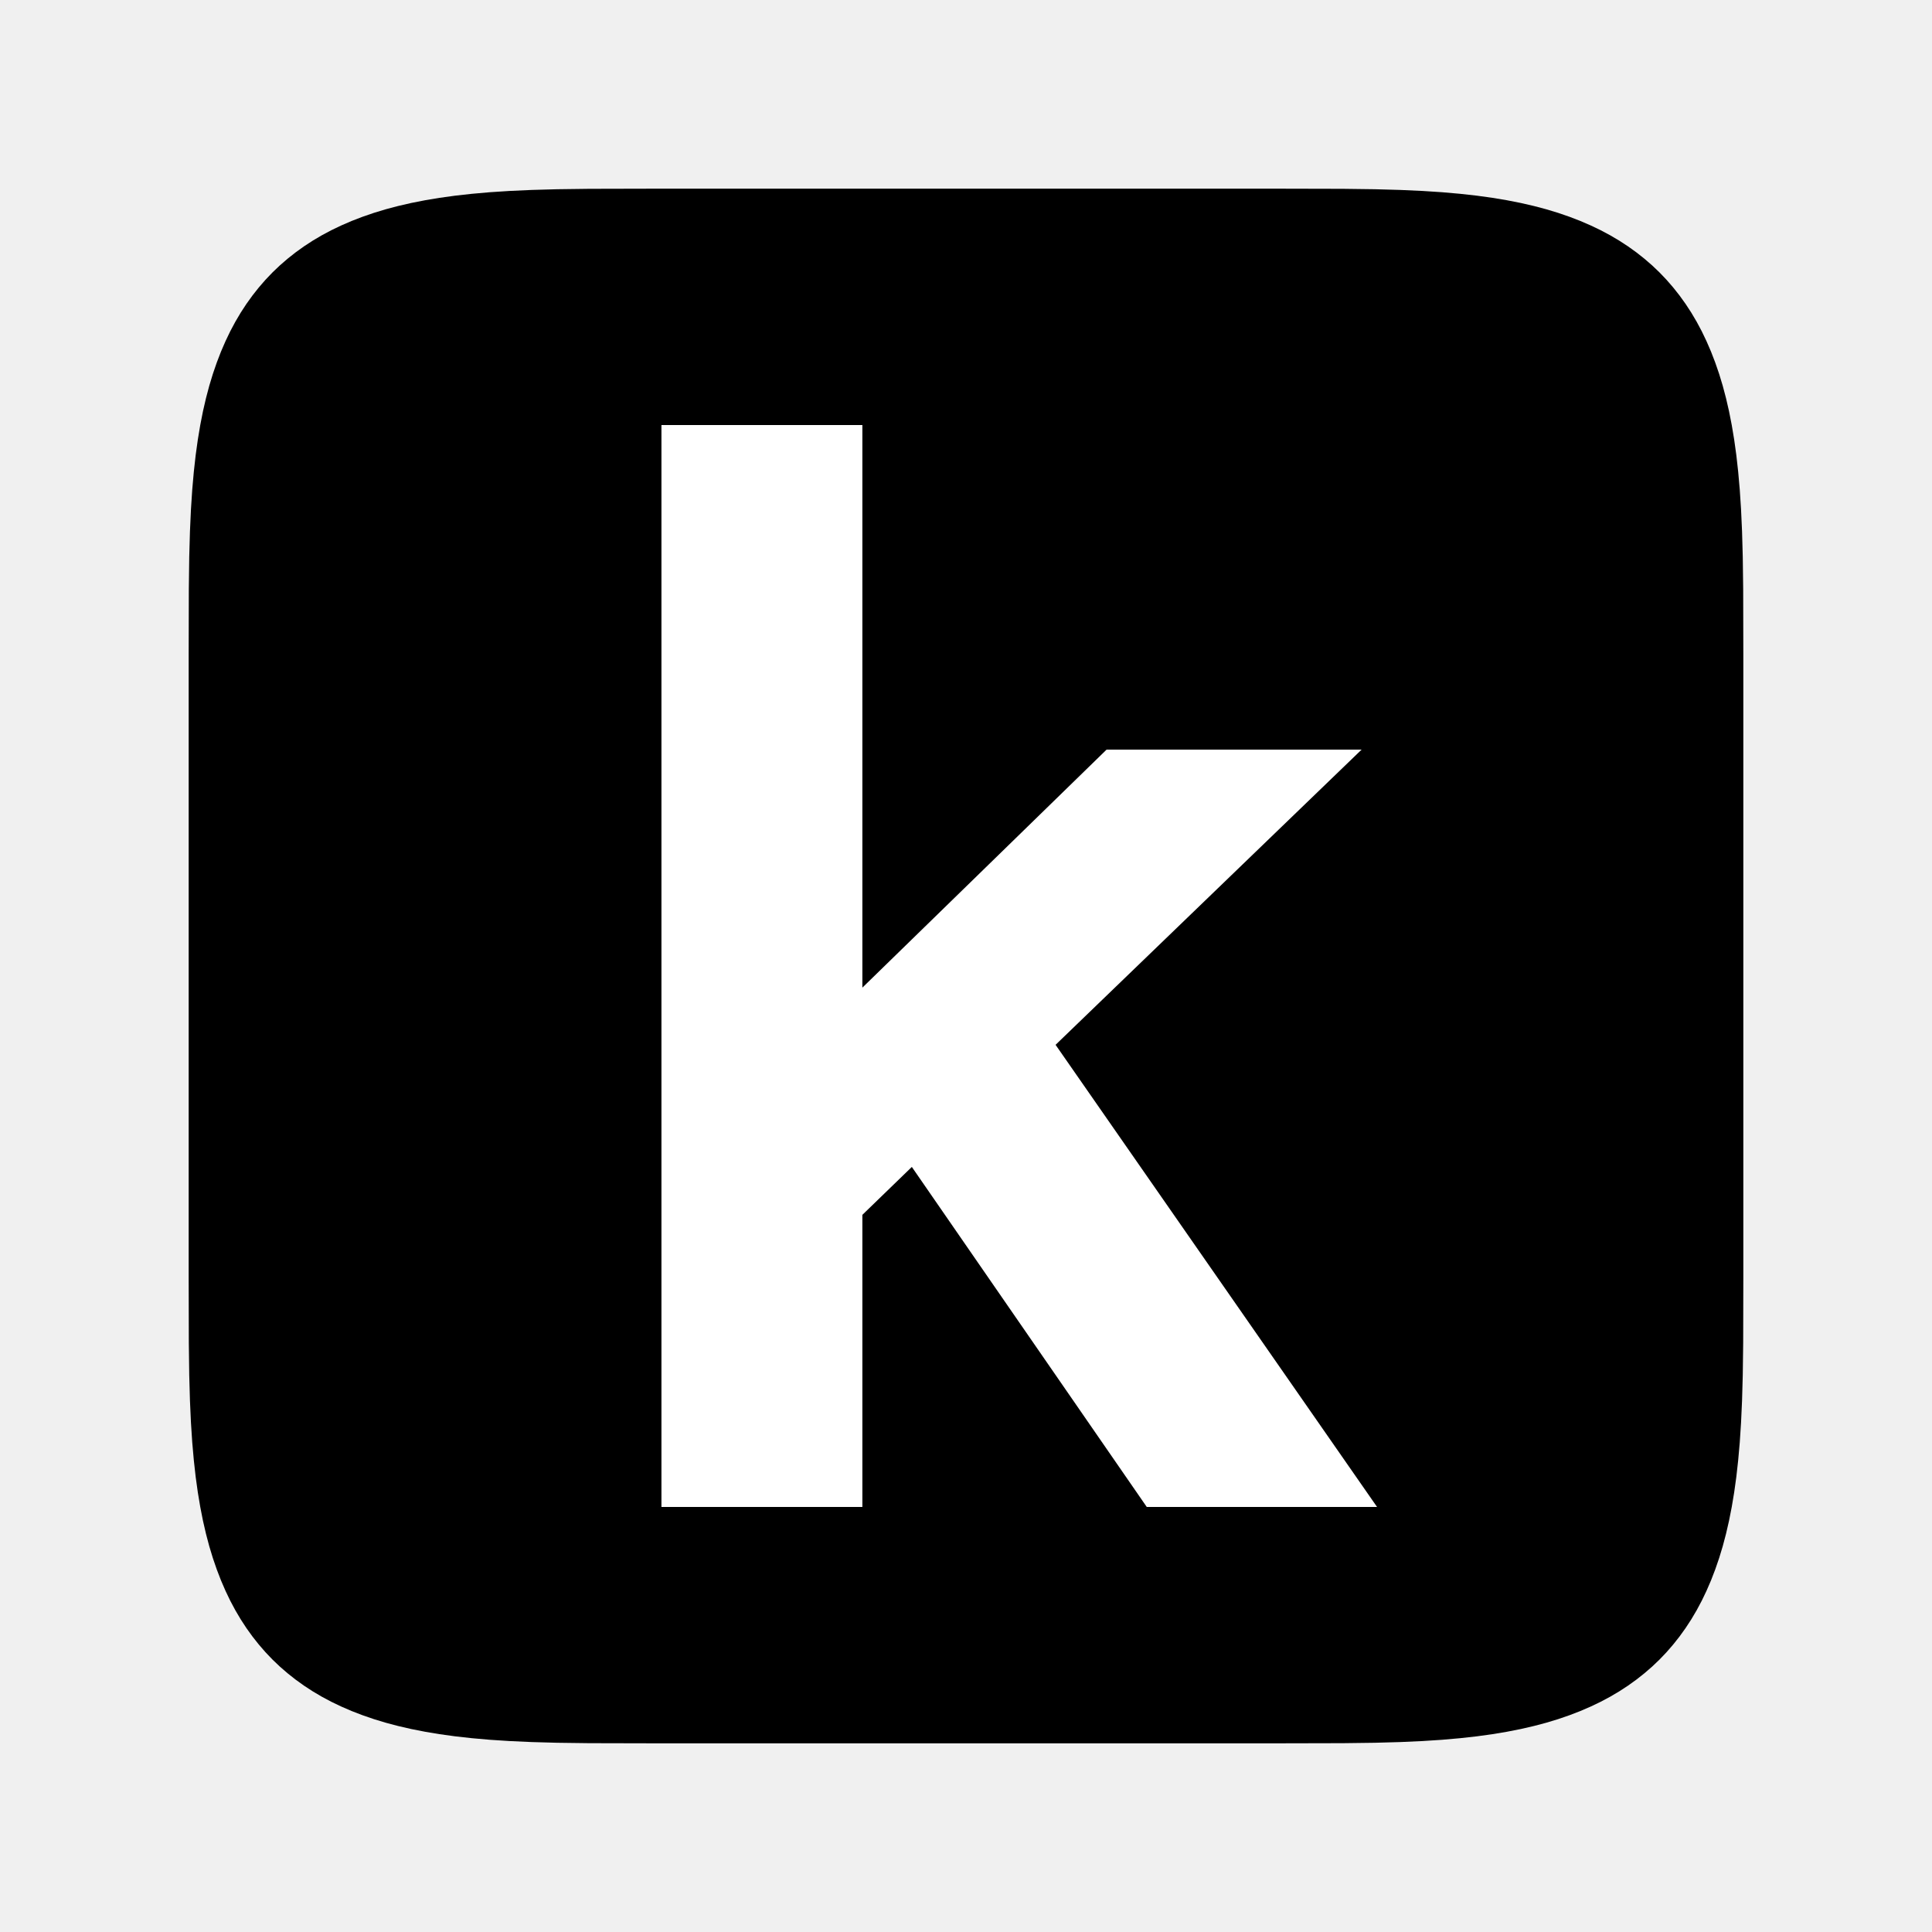
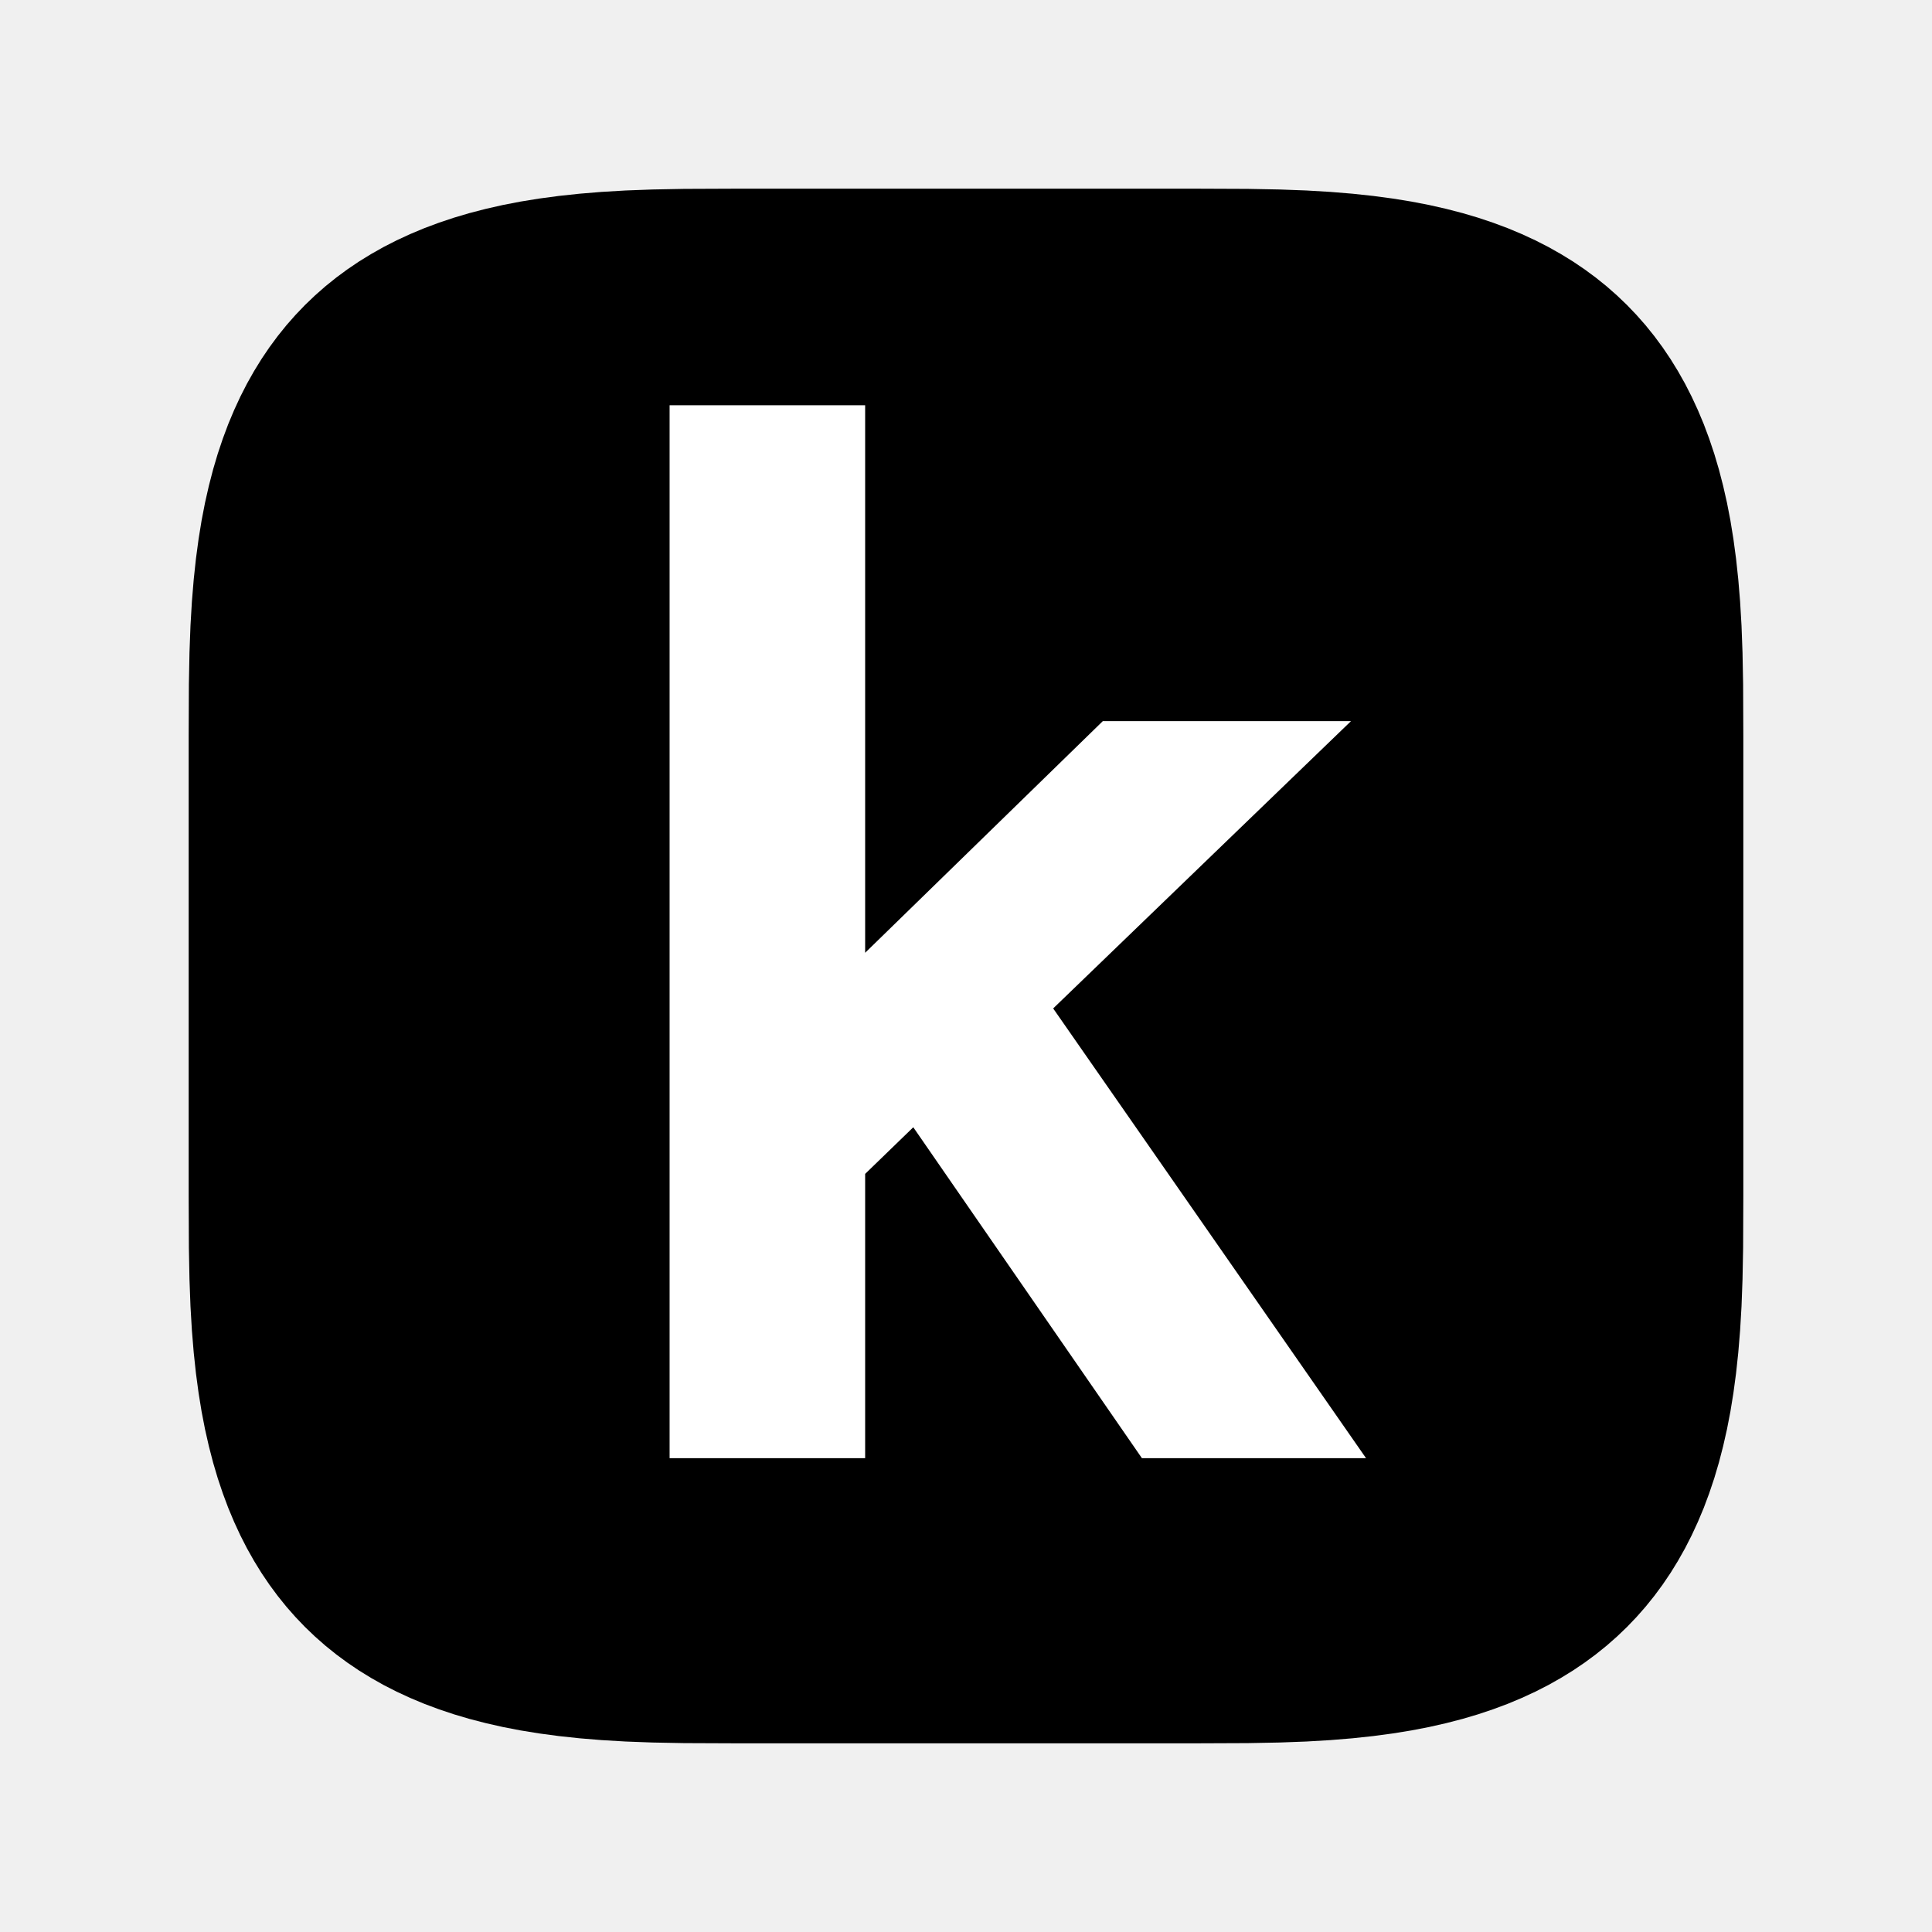
<svg xmlns="http://www.w3.org/2000/svg" width="1024" height="1024" viewBox="0 0 1024 1024">
-   <path d="M 924.00,347.20 L 923.92,312.18 L 923.70,295.17 L 923.32,281.64 L 922.79,269.98 L 922.11,259.56 L 921.27,250.04 L 920.29,241.24 L 919.15,233.01 L 917.86,225.28 L 916.42,217.96 L 914.82,211.02 L 913.07,204.42 L 911.16,198.12 L 909.09,192.11 L 906.87,186.35 L 904.49,180.85 L 901.96,175.57 L 899.26,170.52 L 896.40,165.68 L 893.37,161.04 L 890.18,156.61 L 886.82,152.36 L 883.29,148.29 L 879.59,144.41 L 875.71,140.71 L 871.64,137.18 L 867.39,133.82 L 862.96,130.63 L 858.32,127.60 L 853.48,124.74 L 848.43,122.04 L 843.15,119.51 L 837.65,117.13 L 831.89,114.91 L 825.88,112.84 L 819.58,110.93 L 812.98,109.18 L 806.04,107.58 L 798.72,106.14 L 790.99,104.85 L 782.76,103.71 L 773.96,102.73 L 764.44,101.89 L 754.02,101.21 L 742.36,100.68 L 728.83,100.30 L 711.82,100.08 L 676.80,100.00 L 347.20,100.00 L 312.18,100.08 L 295.17,100.30 L 281.64,100.68 L 269.98,101.21 L 259.56,101.89 L 250.04,102.73 L 241.24,103.71 L 233.01,104.85 L 225.28,106.14 L 217.96,107.58 L 211.02,109.18 L 204.42,110.93 L 198.12,112.84 L 192.11,114.91 L 186.35,117.13 L 180.85,119.51 L 175.57,122.04 L 170.52,124.74 L 165.68,127.60 L 161.04,130.63 L 156.61,133.82 L 152.36,137.18 L 148.29,140.71 L 144.41,144.41 L 140.71,148.29 L 137.18,152.36 L 133.82,156.61 L 130.63,161.04 L 127.60,165.68 L 124.74,170.52 L 122.04,175.57 L 119.51,180.85 L 117.13,186.35 L 114.91,192.11 L 112.84,198.12 L 110.93,204.42 L 109.18,211.02 L 107.58,217.96 L 106.14,225.28 L 104.85,233.01 L 103.71,241.24 L 102.73,250.04 L 101.89,259.56 L 101.21,269.98 L 100.68,281.64 L 100.30,295.17 L 100.08,312.18 L 100.00,347.20 L 100.00,676.80 L 100.08,711.82 L 100.30,728.83 L 100.68,742.36 L 101.21,754.02 L 101.89,764.44 L 102.73,773.96 L 103.71,782.76 L 104.85,790.99 L 106.14,798.72 L 107.58,806.04 L 109.18,812.98 L 110.93,819.58 L 112.84,825.88 L 114.91,831.89 L 117.13,837.65 L 119.51,843.15 L 122.04,848.43 L 124.74,853.48 L 127.60,858.32 L 130.63,862.96 L 133.82,867.39 L 137.18,871.64 L 140.71,875.71 L 144.41,879.59 L 148.29,883.29 L 152.36,886.82 L 156.61,890.18 L 161.04,893.37 L 165.68,896.40 L 170.52,899.26 L 175.57,901.96 L 180.85,904.49 L 186.35,906.87 L 192.11,909.09 L 198.12,911.16 L 204.42,913.07 L 211.02,914.82 L 217.96,916.42 L 225.28,917.86 L 233.01,919.15 L 241.24,920.29 L 250.04,921.27 L 259.56,922.11 L 269.98,922.79 L 281.64,923.32 L 295.17,923.70 L 312.18,923.92 L 347.20,924.00 L 676.80,924.00 L 711.82,923.92 L 728.83,923.70 L 742.36,923.32 L 754.02,922.79 L 764.44,922.11 L 773.96,921.27 L 782.76,920.29 L 790.99,919.15 L 798.72,917.86 L 806.04,916.42 L 812.98,914.82 L 819.58,913.07 L 825.88,911.16 L 831.89,909.09 L 837.65,906.87 L 843.15,904.49 L 848.43,901.96 L 853.48,899.26 L 858.32,896.40 L 862.96,893.37 L 867.39,890.18 L 871.64,886.82 L 875.71,883.29 L 879.59,879.59 L 883.29,875.71 L 886.82,871.64 L 890.18,867.39 L 893.37,862.96 L 896.40,858.32 L 899.26,853.48 L 901.96,848.43 L 904.49,843.15 L 906.87,837.65 L 909.09,831.89 L 911.16,825.88 L 913.07,819.58 L 914.82,812.98 L 916.42,806.04 L 917.86,798.72 L 919.15,790.99 L 920.29,782.76 L 921.27,773.96 L 922.11,764.44 L 922.79,754.02 L 923.32,742.36 L 923.70,728.83 L 923.92,711.82 L 924.00,676.80 Z" fill="#000000" />
-   <path d="M350.579 798.72H457.075V643.891L483.29 618.496L607.808 798.72H729.869L559.475 553.779L721.677 397.312H586.509L457.075 523.469V225.28H350.579Z" fill="#ffffff" />
+   <path d="M 924.00,390.05 L 923.89,362.62 L 923.57,345.83 L 923.04,331.59 L 922.29,318.83 L 921.32,307.07 L 920.14,296.08 L 918.75,285.71 L 917.15,275.85 L 915.33,266.45 L 913.29,257.45 L 911.05,248.81 L 908.59,240.50 L 905.91,232.51 L 903.03,224.80 L 899.92,217.38 L 896.61,210.22 L 893.08,203.31 L 889.33,196.66 L 885.38,190.25 L 881.20,184.07 L 876.81,178.13 L 872.21,172.42 L 867.38,166.93 L 862.34,161.66 L 857.07,156.62 L 851.58,151.79 L 845.87,147.19 L 839.93,142.80 L 833.75,138.62 L 827.34,134.67 L 820.69,130.92 L 813.78,127.39 L 806.62,124.08 L 799.20,120.97 L 791.49,118.09 L 783.50,115.41 L 775.19,112.95 L 766.55,110.71 L 757.55,108.67 L 748.15,106.85 L 738.29,105.25 L 727.92,103.86 L 716.93,102.68 L 705.17,101.71 L 692.41,100.96 L 678.17,100.43 L 661.38,100.11 L 633.95,100.00 L 390.05,100.00 L 362.62,100.11 L 345.83,100.43 L 331.59,100.96 L 318.83,101.71 L 307.07,102.68 L 296.08,103.86 L 285.71,105.25 L 275.85,106.85 L 266.45,108.67 L 257.45,110.71 L 248.81,112.95 L 240.50,115.41 L 232.51,118.09 L 224.80,120.97 L 217.38,124.08 L 210.22,127.39 L 203.31,130.92 L 196.66,134.67 L 190.25,138.62 L 184.07,142.80 L 178.13,147.19 L 172.42,151.79 L 166.93,156.62 L 161.66,161.66 L 156.62,166.93 L 151.79,172.42 L 147.19,178.13 L 142.80,184.07 L 138.62,190.25 L 134.67,196.66 L 130.92,203.31 L 127.39,210.22 L 124.08,217.38 L 120.97,224.80 L 118.09,232.51 L 115.41,240.50 L 112.95,248.81 L 110.71,257.45 L 108.67,266.45 L 106.85,275.85 L 105.25,285.71 L 103.86,296.08 L 102.68,307.07 L 101.71,318.83 L 100.96,331.59 L 100.43,345.83 L 100.11,362.62 L 100.00,390.05 L 100.00,633.95 L 100.11,661.38 L 100.43,678.17 L 100.96,692.41 L 101.71,705.17 L 102.68,716.93 L 103.86,727.92 L 105.25,738.29 L 106.85,748.15 L 108.67,757.55 L 110.71,766.55 L 112.95,775.19 L 115.41,783.50 L 118.09,791.49 L 120.97,799.20 L 124.08,806.62 L 127.39,813.78 L 130.92,820.69 L 134.67,827.34 L 138.62,833.75 L 142.80,839.93 L 147.19,845.87 L 151.79,851.58 L 156.62,857.07 L 161.66,862.34 L 166.93,867.38 L 172.42,872.21 L 178.13,876.81 L 184.07,881.20 L 190.25,885.38 L 196.66,889.33 L 203.31,893.08 L 210.22,896.61 L 217.38,899.92 L 224.80,903.03 L 232.51,905.91 L 240.50,908.59 L 248.81,911.05 L 257.45,913.29 L 266.45,915.33 L 275.85,917.15 L 285.71,918.75 L 296.08,920.14 L 307.07,921.32 L 318.83,922.29 L 331.59,923.04 L 345.83,923.57 L 362.62,923.89 L 390.05,924.00 L 633.95,924.00 L 661.38,923.89 L 678.17,923.57 L 692.41,923.04 L 705.17,922.29 L 716.93,921.32 L 727.92,920.14 L 738.29,918.75 L 748.15,917.15 L 757.55,915.33 L 766.55,913.29 L 775.19,911.05 L 783.50,908.59 L 791.49,905.91 L 799.20,903.03 L 806.62,899.92 L 813.78,896.61 L 820.69,893.08 L 827.34,889.33 L 833.75,885.38 L 839.93,881.20 L 845.87,876.81 L 851.58,872.21 L 857.07,867.38 L 862.34,862.34 L 867.38,857.07 L 872.21,851.58 L 876.81,845.87 L 881.20,839.93 L 885.38,833.75 L 889.33,827.34 L 893.08,820.69 L 896.61,813.78 L 899.92,806.62 L 903.03,799.20 L 905.91,791.49 L 908.59,783.50 L 911.05,775.19 L 913.29,766.55 L 915.33,757.55 L 917.15,748.15 L 918.75,738.29 L 920.14,727.92 L 921.32,716.93 L 922.29,705.17 L 923.04,692.41 L 923.57,678.17 L 923.89,661.38 L 924.00,633.95 Z" fill="#000000" />
+   <path d="M354.903 772.868H458.546V622.186L484.059 597.471L605.242 772.868H724.033L558.204 534.488L716.06 382.212H584.513L458.546 504.989V214.788H354.903Z" fill="#ffffff" />
</svg>
